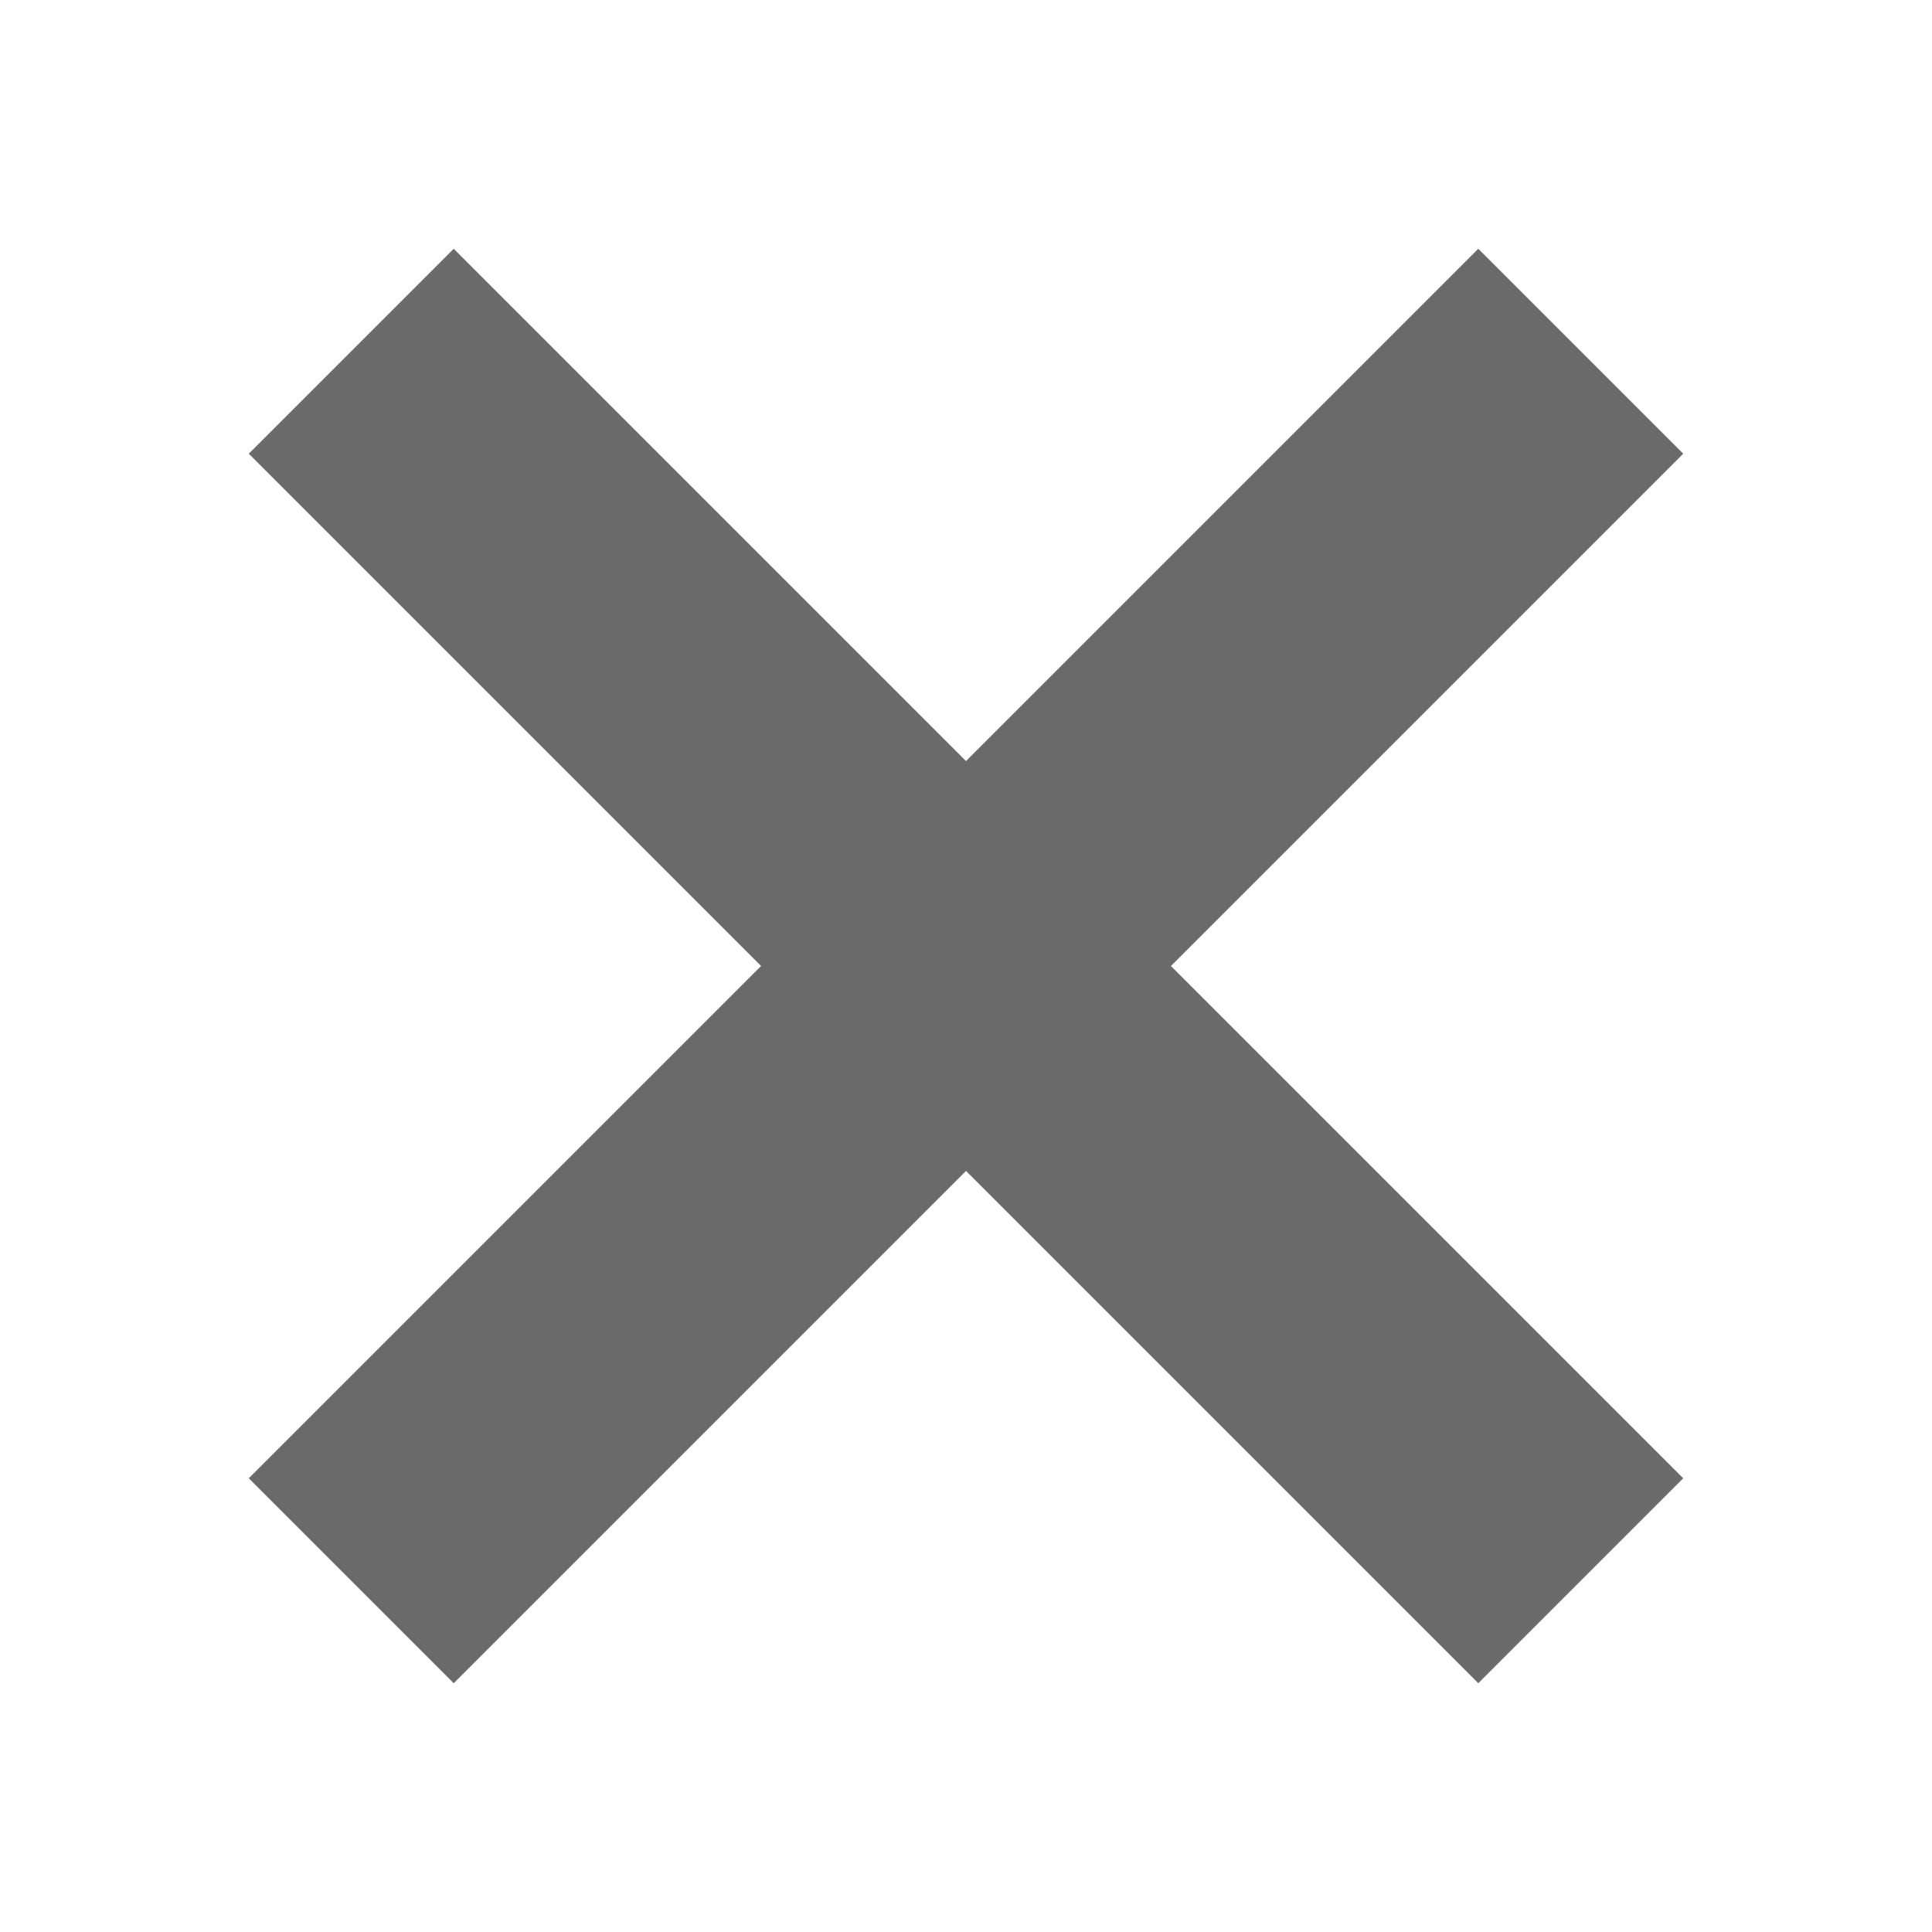
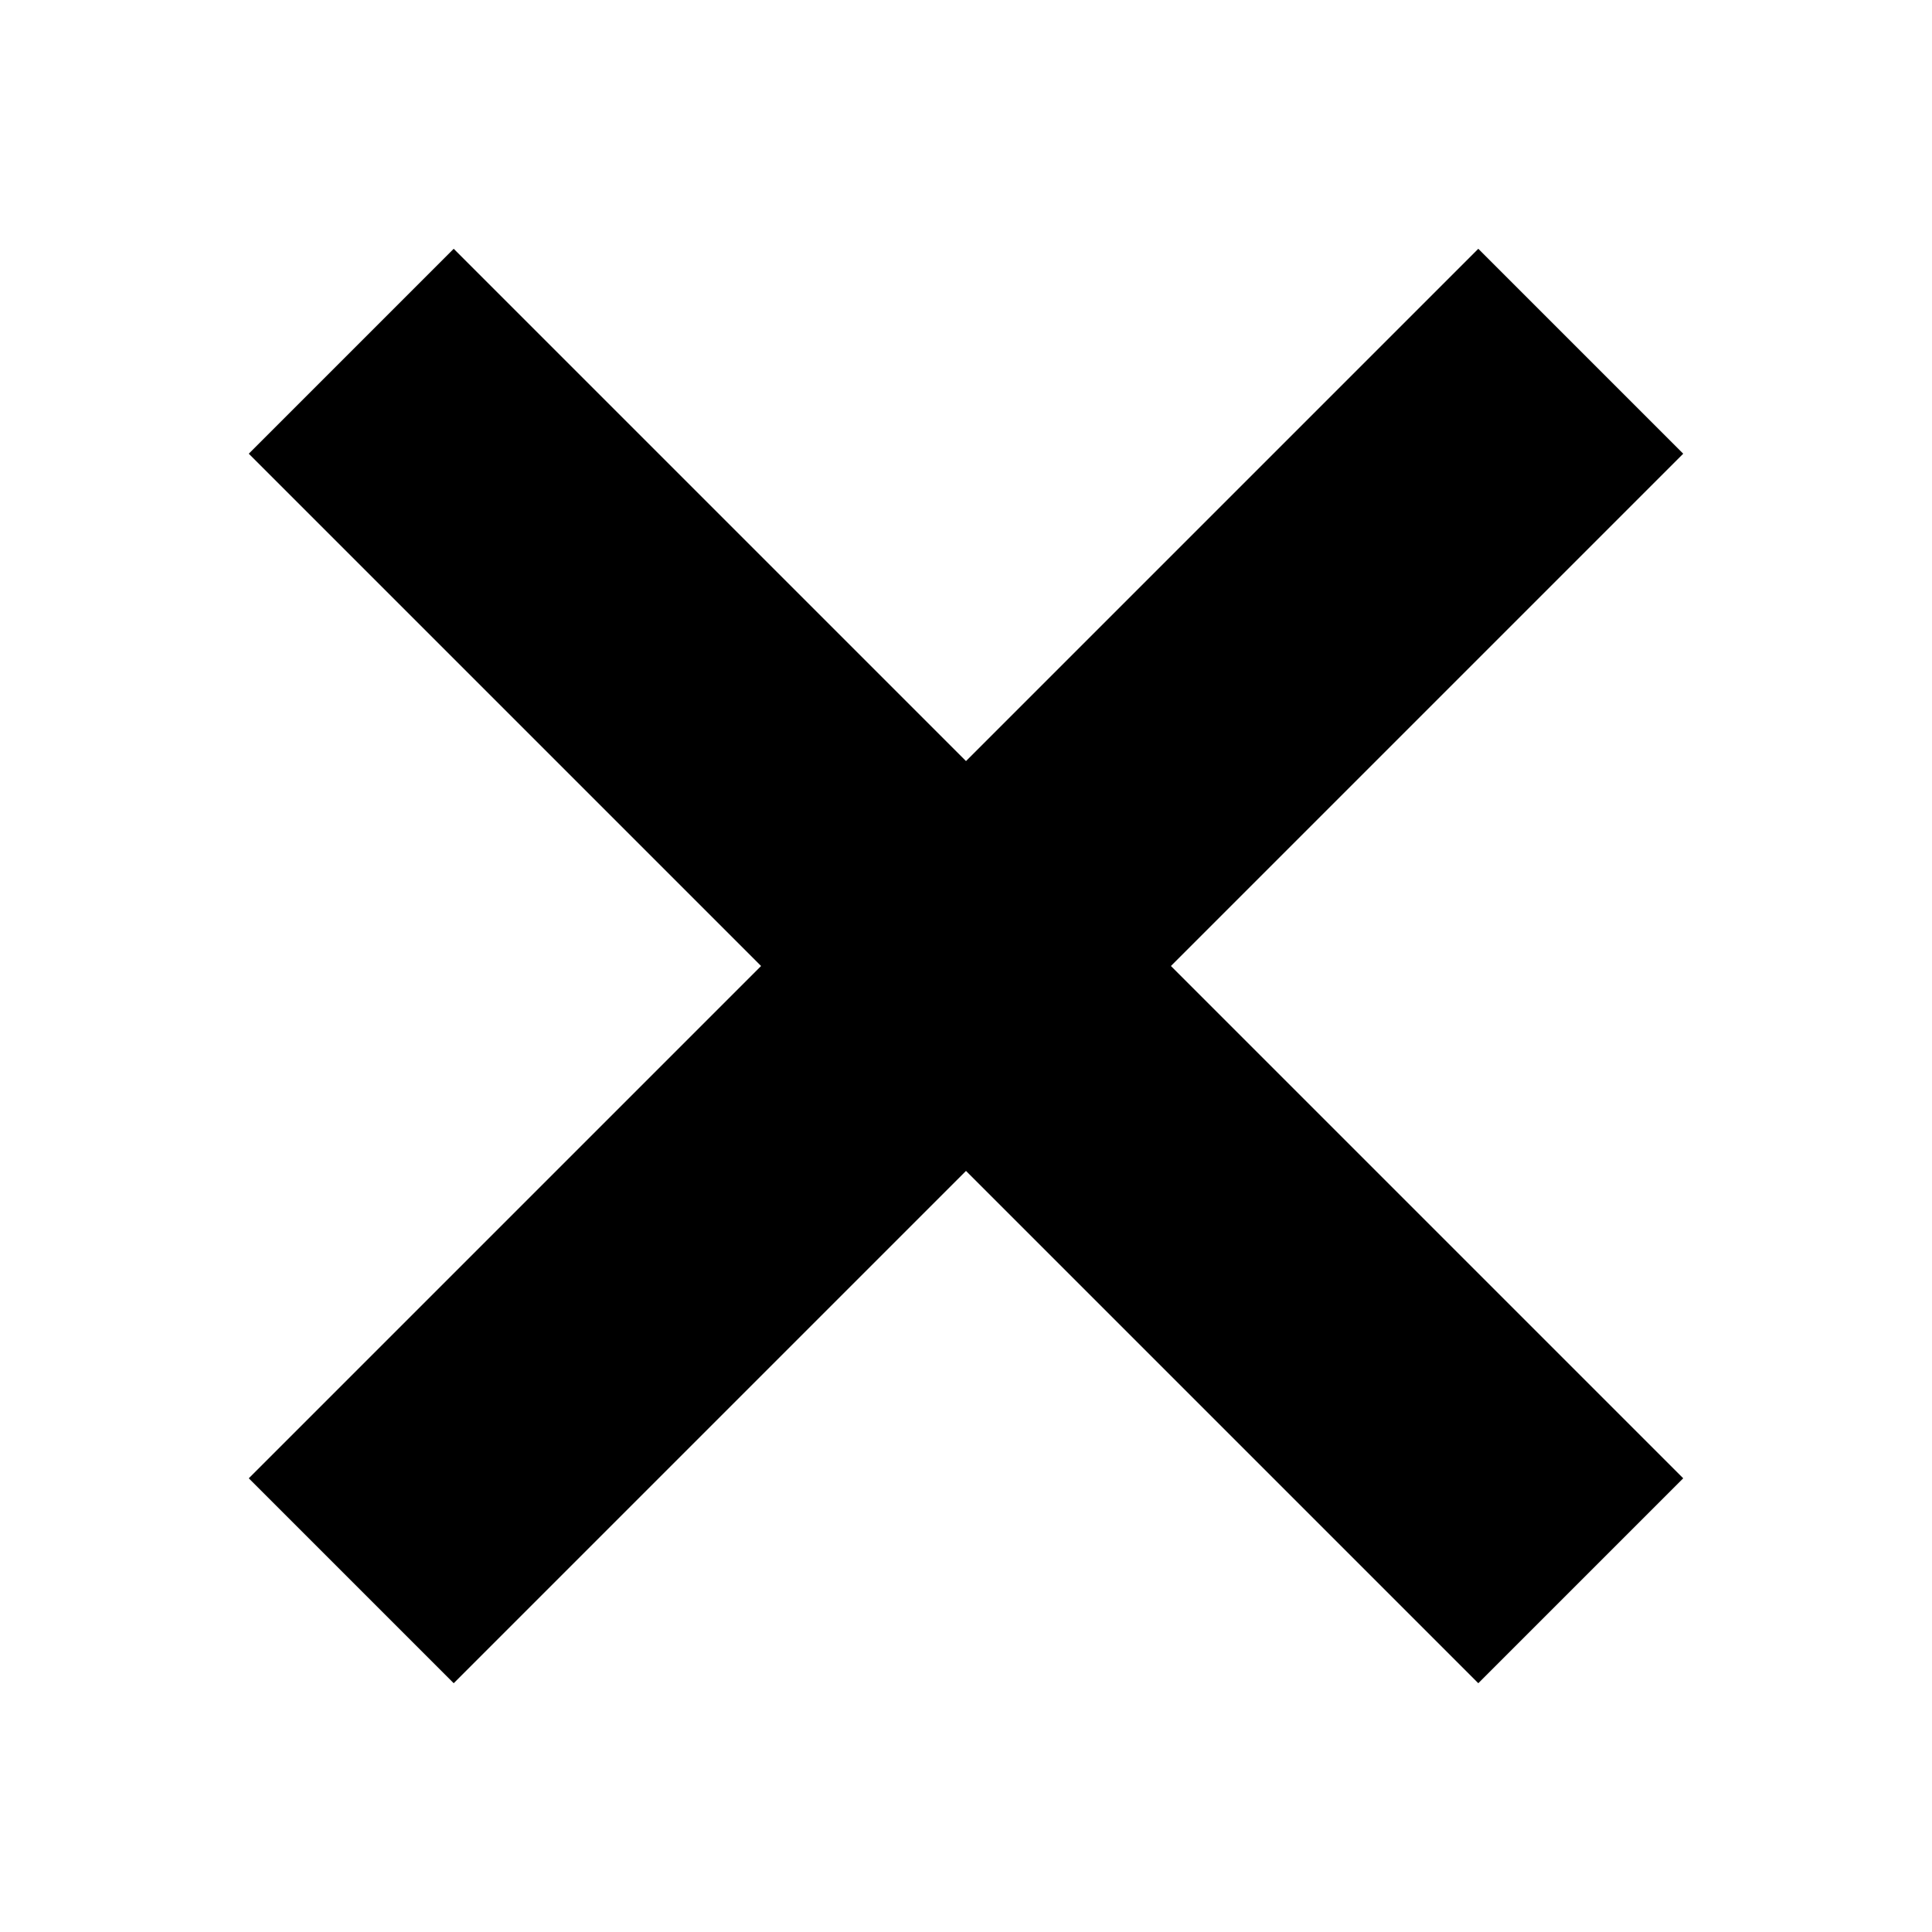
<svg xmlns="http://www.w3.org/2000/svg" width="100%" height="100%" viewBox="0 0 40 40" version="1.1" xml:space="preserve" style="fill-rule:evenodd;clip-rule:evenodd;stroke-linejoin:round;stroke-miterlimit:2;">
  <g transform="matrix(0.707107,0.707107,-0.707107,0.707107,20,-8.28427)">
-     <path d="M23,17L23,2L17,2L17,17L2,17L2,23L17,23L17,38L23,38L23,23L38,23L38,17L23,17Z" style="fill:rgb(106,106,106);" />
+     <path d="M23,17L23,2L17,2L17,17L2,17L2,23L17,23L17,38L23,38L23,23L38,23L38,17L23,17Z" />
  </g>
</svg>
